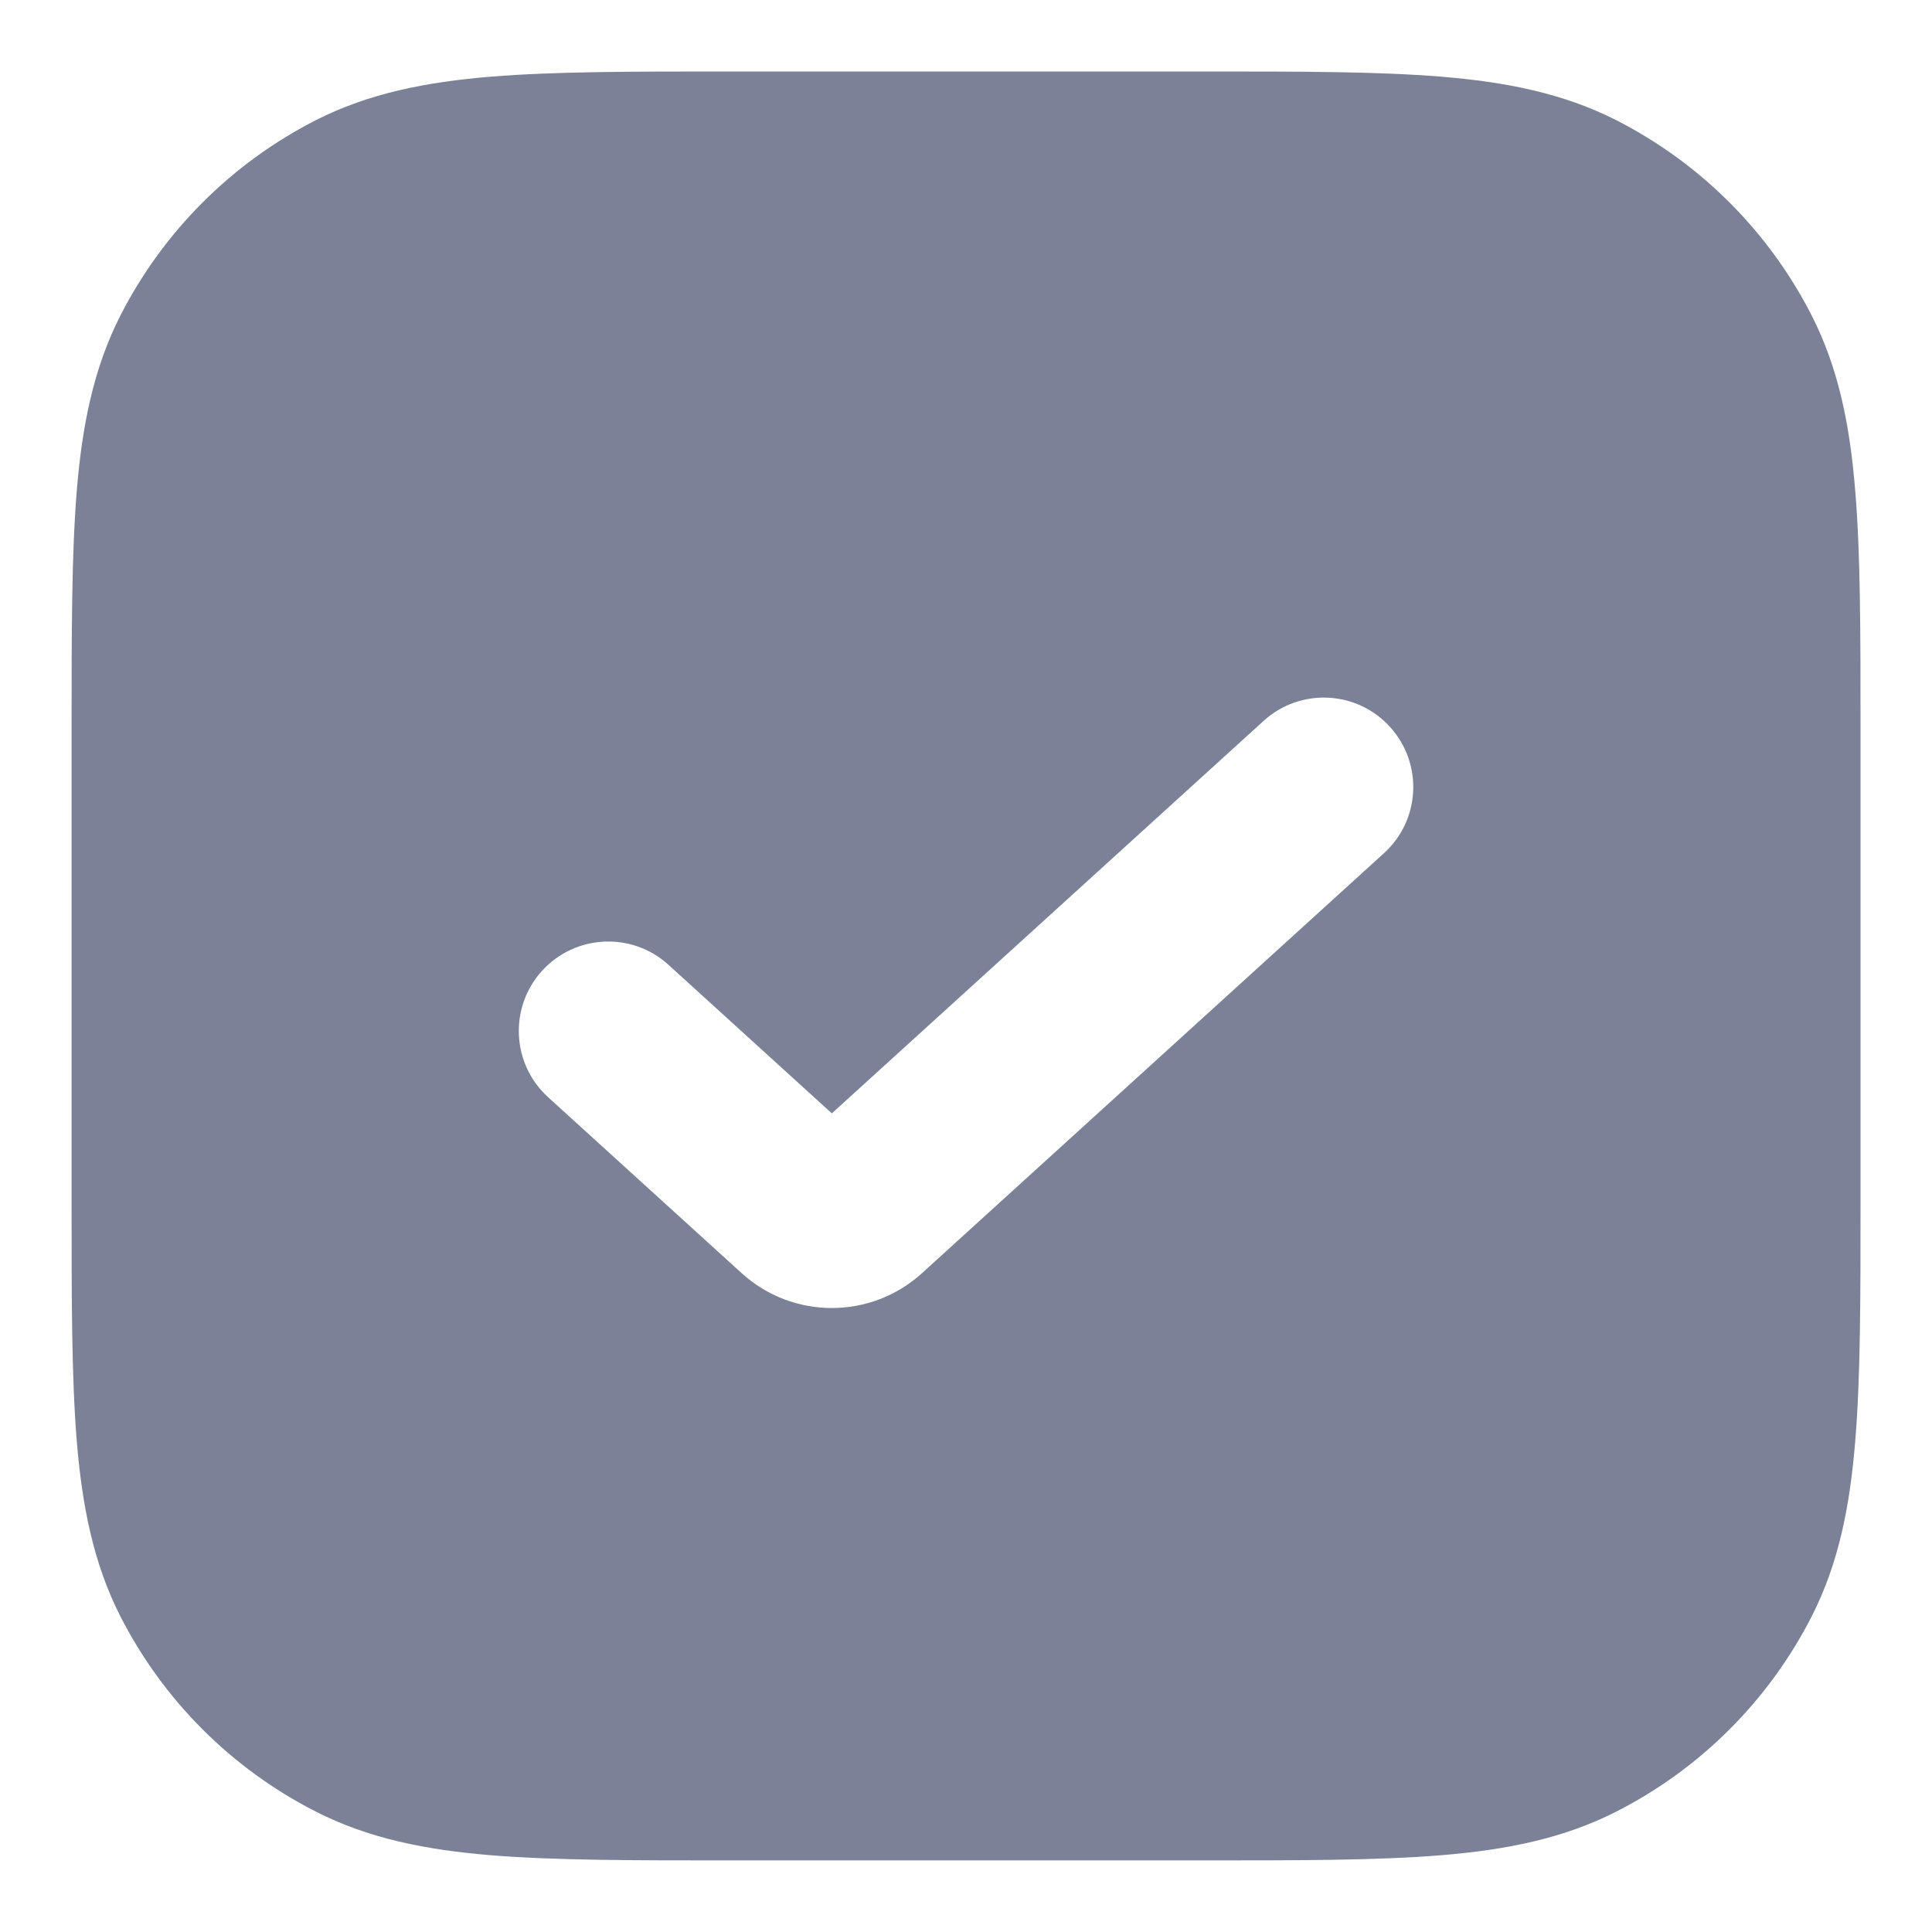
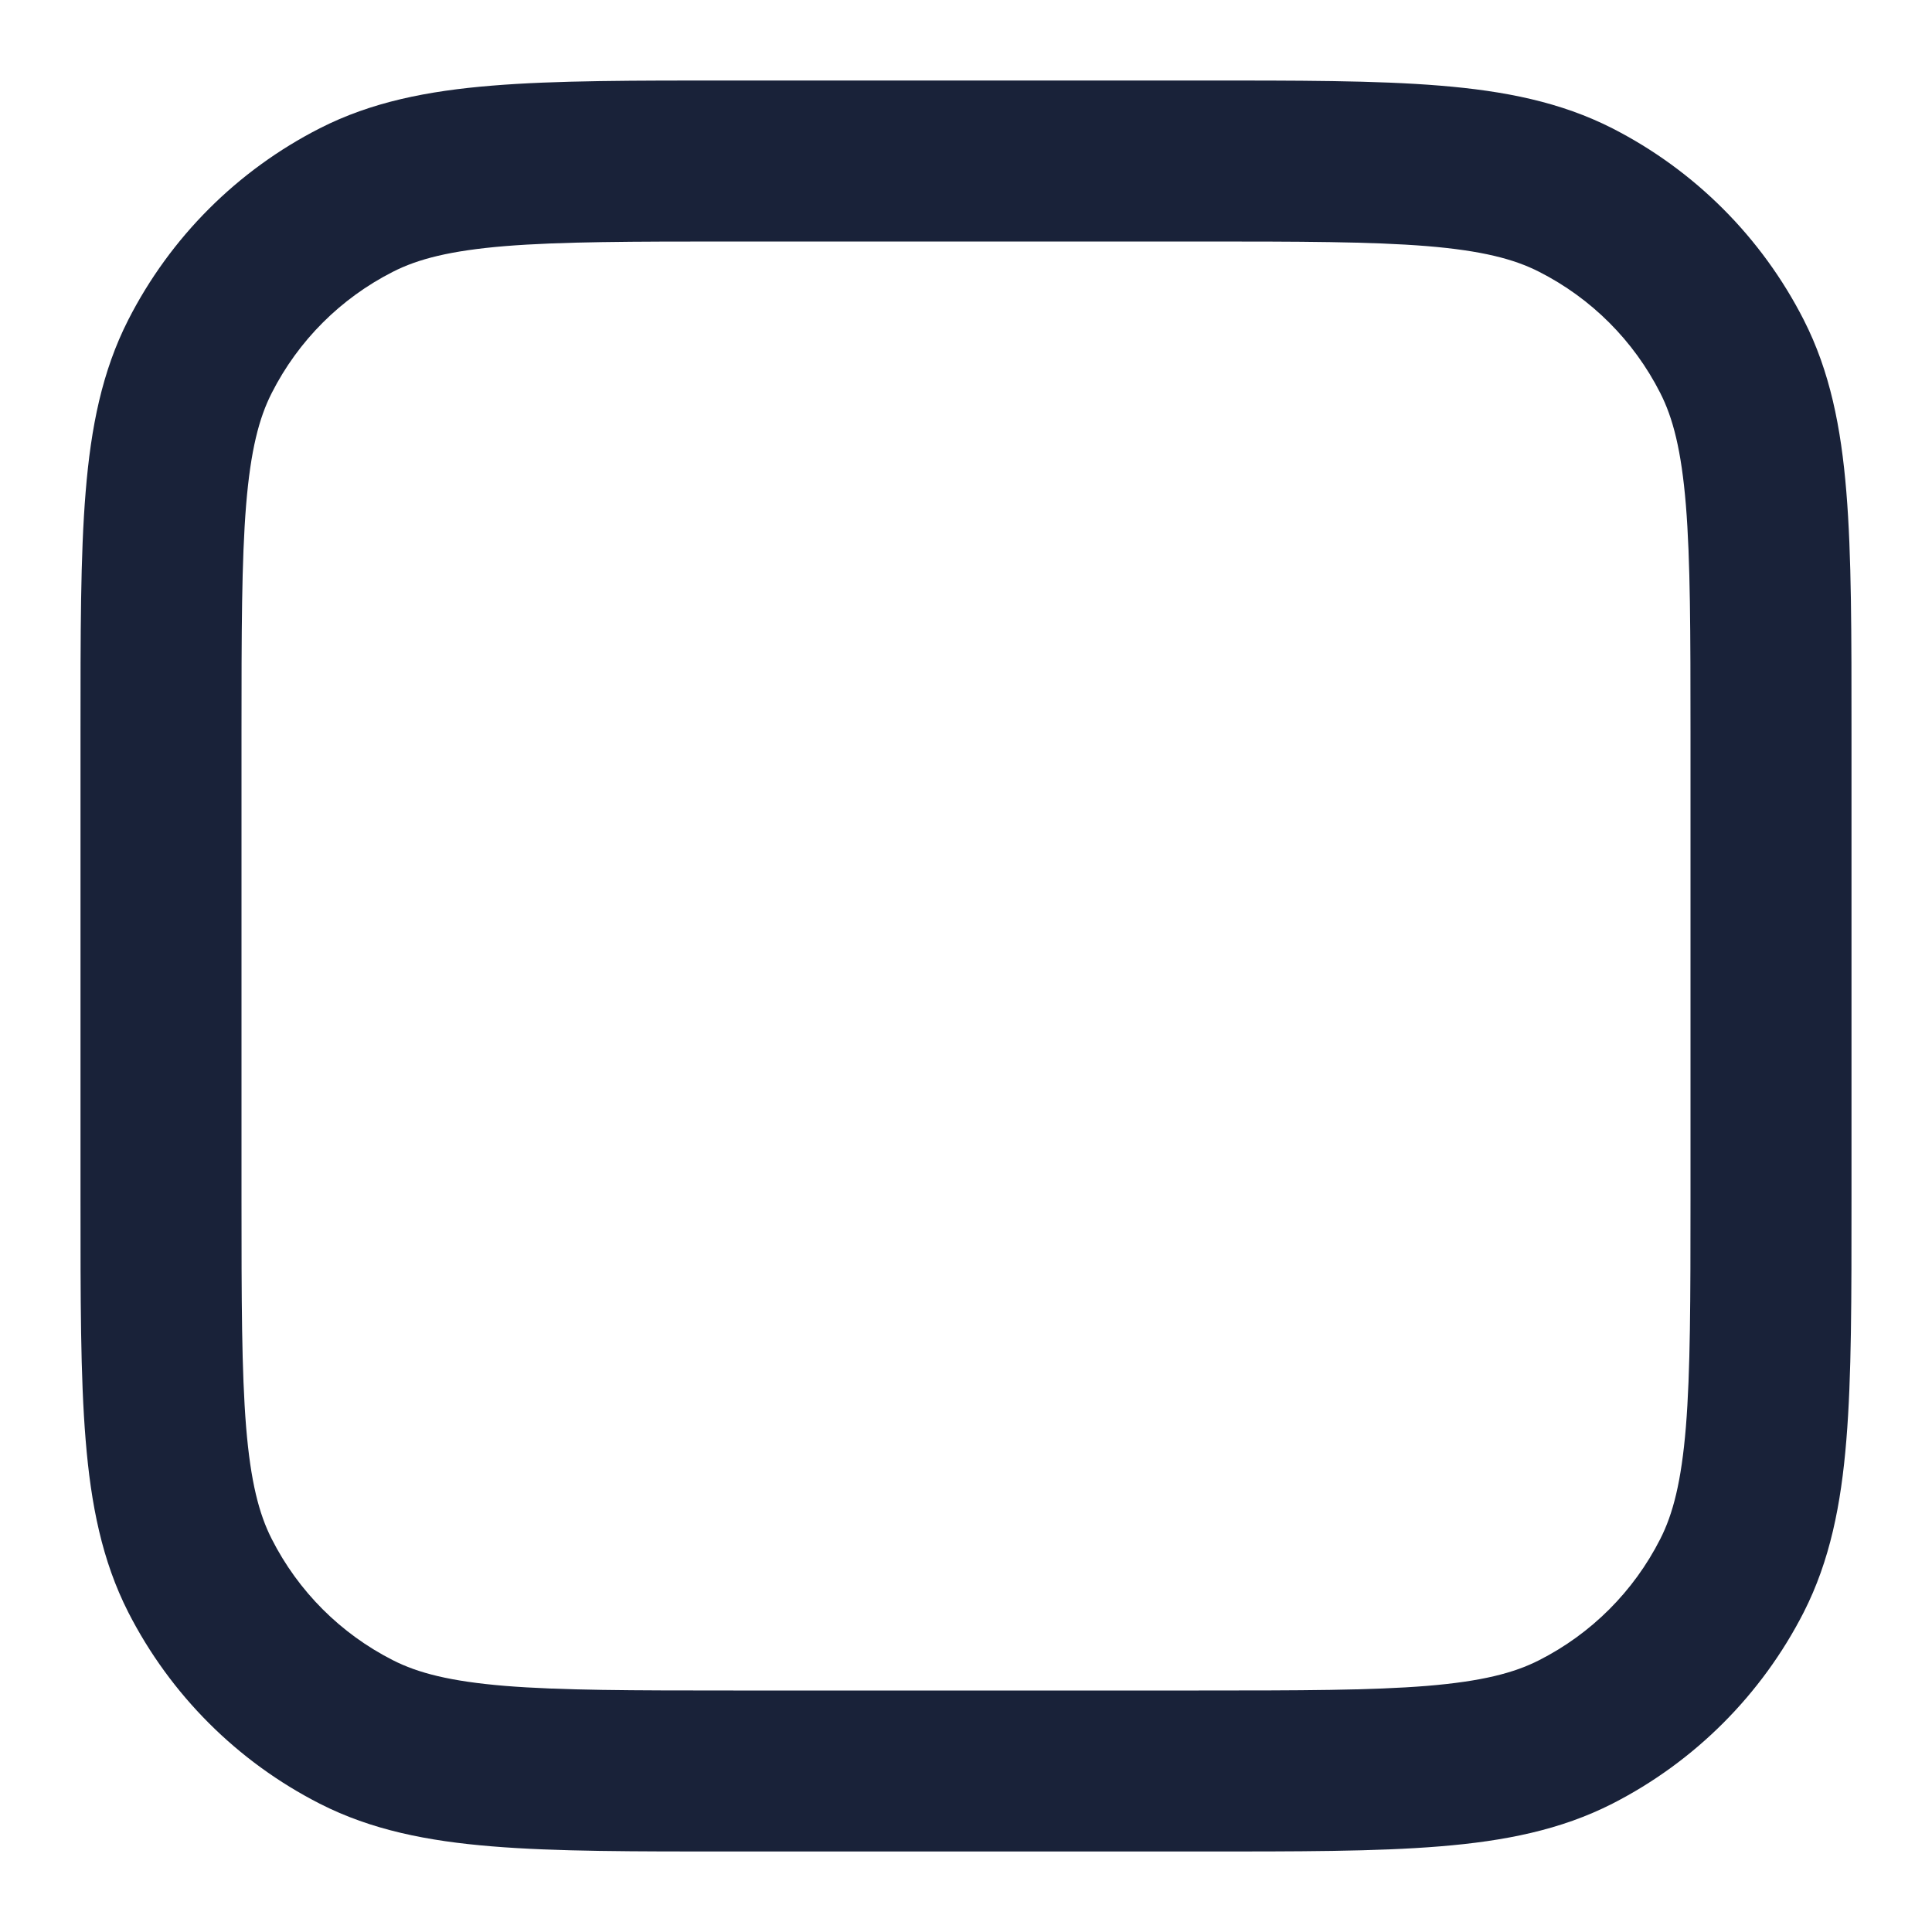
<svg xmlns="http://www.w3.org/2000/svg" width="18" height="18" viewBox="0 0 18 18" fill="none">
-   <path id="Icon" fill-rule="evenodd" clip-rule="evenodd" d="M11.203 0.666H6.798C5.895 0.666 5.166 0.666 4.576 0.714C3.969 0.764 3.436 0.869 2.942 1.12C2.158 1.52 1.521 2.157 1.121 2.941C0.87 3.435 0.765 3.968 0.715 4.575C0.667 5.165 0.667 5.894 0.667 6.797V11.202C0.667 12.105 0.667 12.833 0.715 13.423C0.765 14.031 0.87 14.564 1.121 15.058C1.521 15.842 2.158 16.479 2.942 16.878C3.436 17.13 3.969 17.235 4.576 17.285C5.166 17.333 5.895 17.333 6.798 17.333H11.203C12.106 17.333 12.834 17.333 13.424 17.285C14.032 17.235 14.565 17.13 15.059 16.878C15.843 16.479 16.48 15.842 16.88 15.058C17.131 14.564 17.236 14.031 17.285 13.423C17.334 12.833 17.334 12.105 17.334 11.202V6.797C17.334 5.894 17.334 5.165 17.285 4.575C17.236 3.968 17.131 3.435 16.88 2.941C16.48 2.157 15.843 1.52 15.059 1.12C14.565 0.869 14.032 0.764 13.424 0.714C12.834 0.666 12.106 0.666 11.203 0.666ZM12.894 7.949C13.235 7.64 13.26 7.113 12.95 6.772C12.641 6.432 12.114 6.406 11.773 6.716L7.75 10.373L6.228 8.989C5.887 8.679 5.36 8.704 5.05 9.045C4.741 9.385 4.766 9.912 5.106 10.222L6.909 11.861C7.386 12.295 8.114 12.295 8.591 11.861L12.894 7.949Z" fill="#7B8297" />
+   <path id="Icon" d="M3.32 16.137L3.661 15.468L3.32 16.137ZM1.863 14.68L2.532 14.339L1.863 14.68ZM16.137 14.68L15.468 14.339L16.137 14.68ZM14.68 16.137L14.339 15.468L14.68 16.137ZM14.68 1.863L14.339 2.532L14.68 1.863ZM16.137 3.32L15.468 3.661L16.137 3.32ZM3.32 1.863L3.661 2.532L3.32 1.863ZM1.863 3.32L2.532 3.661L1.863 3.32ZM6.833 2.25H11.167V0.75H6.833V2.25ZM15.75 6.833V11.167H17.25V6.833H15.75ZM11.167 15.75H6.833V17.25H11.167V15.75ZM2.25 11.167V6.833H0.75V11.167H2.25ZM6.833 15.75C5.888 15.75 5.223 15.749 4.705 15.707C4.196 15.665 3.894 15.587 3.661 15.468L2.98 16.805C3.459 17.049 3.981 17.153 4.583 17.202C5.176 17.251 5.912 17.25 6.833 17.25V15.75ZM0.75 11.167C0.75 12.088 0.749 12.824 0.798 13.417C0.847 14.019 0.951 14.541 1.195 15.021L2.532 14.339C2.413 14.106 2.335 13.804 2.293 13.295C2.251 12.777 2.25 12.113 2.25 11.167H0.75ZM3.661 15.468C3.174 15.221 2.779 14.826 2.532 14.339L1.195 15.021C1.587 15.789 2.211 16.413 2.98 16.805L3.661 15.468ZM15.75 11.167C15.75 12.113 15.749 12.777 15.707 13.295C15.665 13.804 15.587 14.106 15.468 14.339L16.805 15.021C17.049 14.541 17.153 14.019 17.202 13.417C17.251 12.824 17.25 12.088 17.25 11.167H15.75ZM11.167 17.25C12.088 17.25 12.824 17.251 13.417 17.202C14.019 17.153 14.541 17.049 15.021 16.805L14.339 15.468C14.106 15.587 13.804 15.665 13.295 15.707C12.777 15.749 12.113 15.75 11.167 15.75V17.25ZM15.468 14.339C15.221 14.826 14.826 15.221 14.339 15.468L15.021 16.805C15.789 16.413 16.413 15.789 16.805 15.021L15.468 14.339ZM11.167 2.25C12.113 2.25 12.777 2.251 13.295 2.293C13.804 2.335 14.106 2.413 14.339 2.532L15.021 1.195C14.541 0.951 14.019 0.847 13.417 0.798C12.824 0.749 12.088 0.75 11.167 0.75V2.25ZM17.25 6.833C17.25 5.912 17.251 5.176 17.202 4.583C17.153 3.981 17.049 3.459 16.805 2.98L15.468 3.661C15.587 3.894 15.665 4.196 15.707 4.705C15.749 5.223 15.75 5.888 15.75 6.833H17.25ZM14.339 2.532C14.826 2.779 15.221 3.174 15.468 3.661L16.805 2.98C16.413 2.211 15.789 1.587 15.021 1.195L14.339 2.532ZM6.833 0.75C5.912 0.75 5.176 0.749 4.583 0.798C3.981 0.847 3.459 0.951 2.98 1.195L3.661 2.532C3.894 2.413 4.196 2.335 4.705 2.293C5.223 2.251 5.888 2.25 6.833 2.25V0.75ZM2.25 6.833C2.25 5.888 2.251 5.223 2.293 4.705C2.335 4.196 2.413 3.894 2.532 3.661L1.195 2.98C0.951 3.459 0.847 3.981 0.798 4.583C0.749 5.176 0.75 5.912 0.75 6.833H2.25ZM2.98 1.195C2.211 1.587 1.587 2.211 1.195 2.98L2.532 3.661C2.779 3.174 3.174 2.779 3.661 2.532L2.98 1.195Z" fill="#192239" />
</svg>
